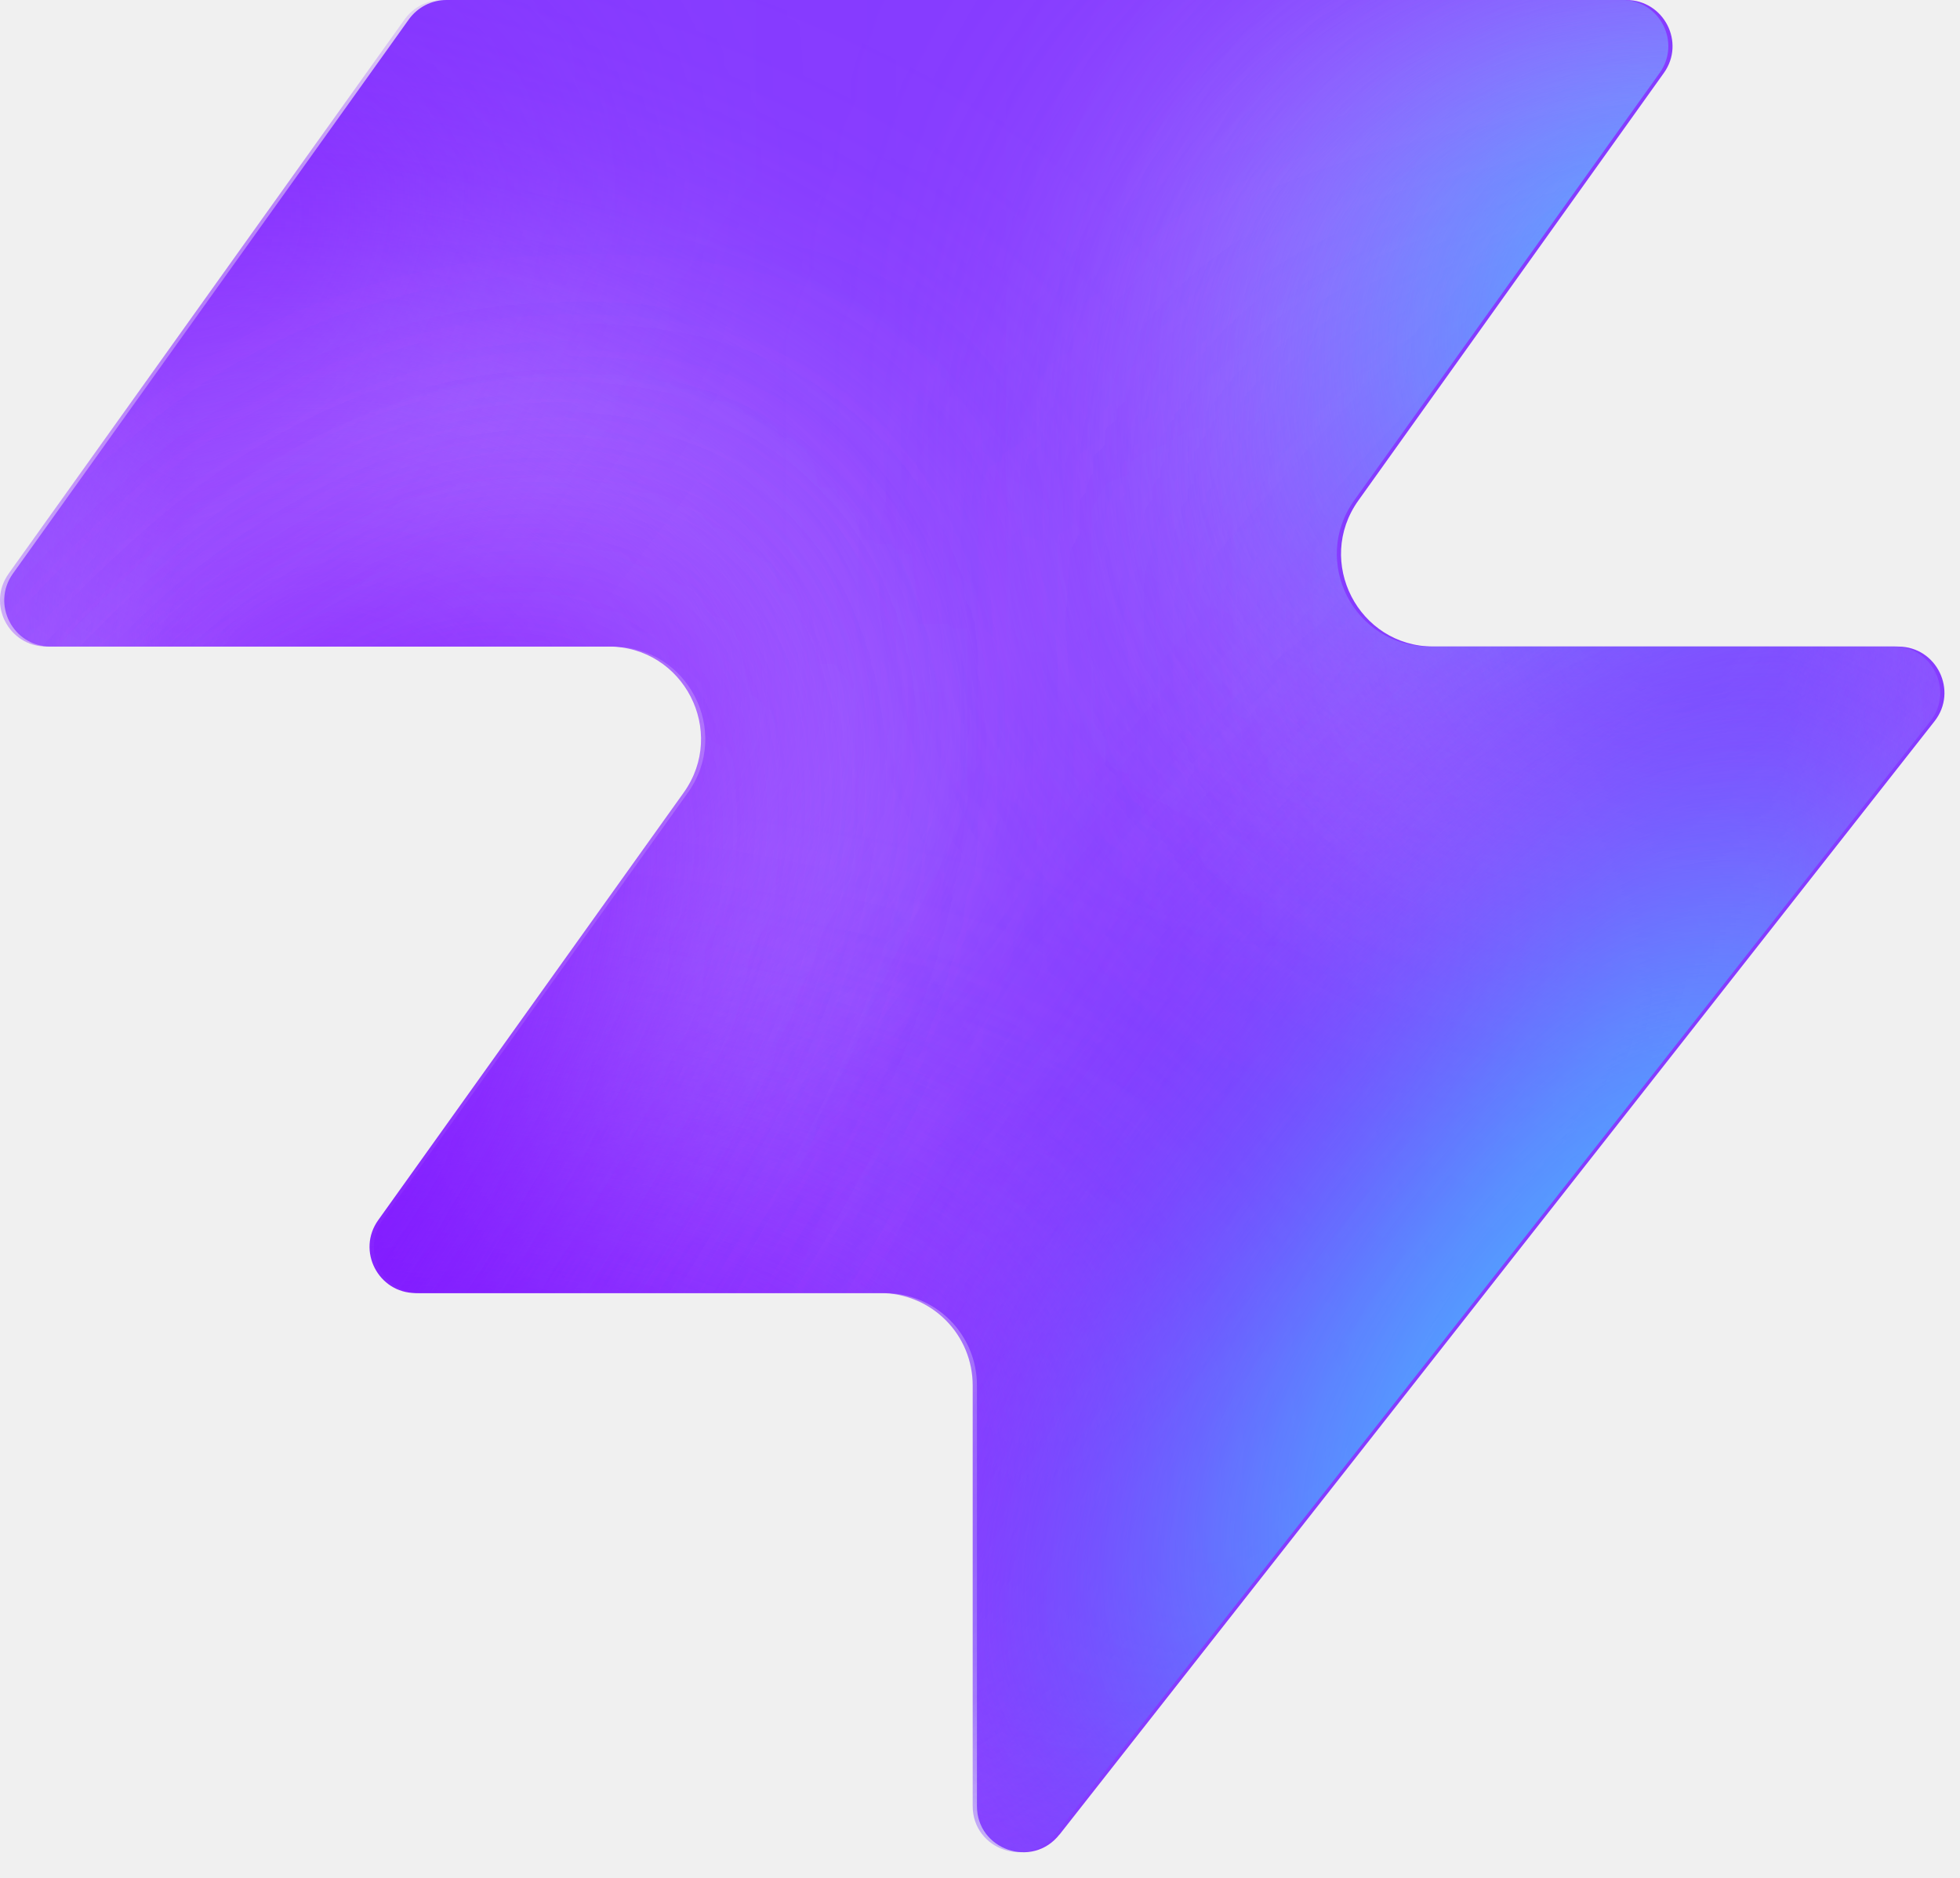
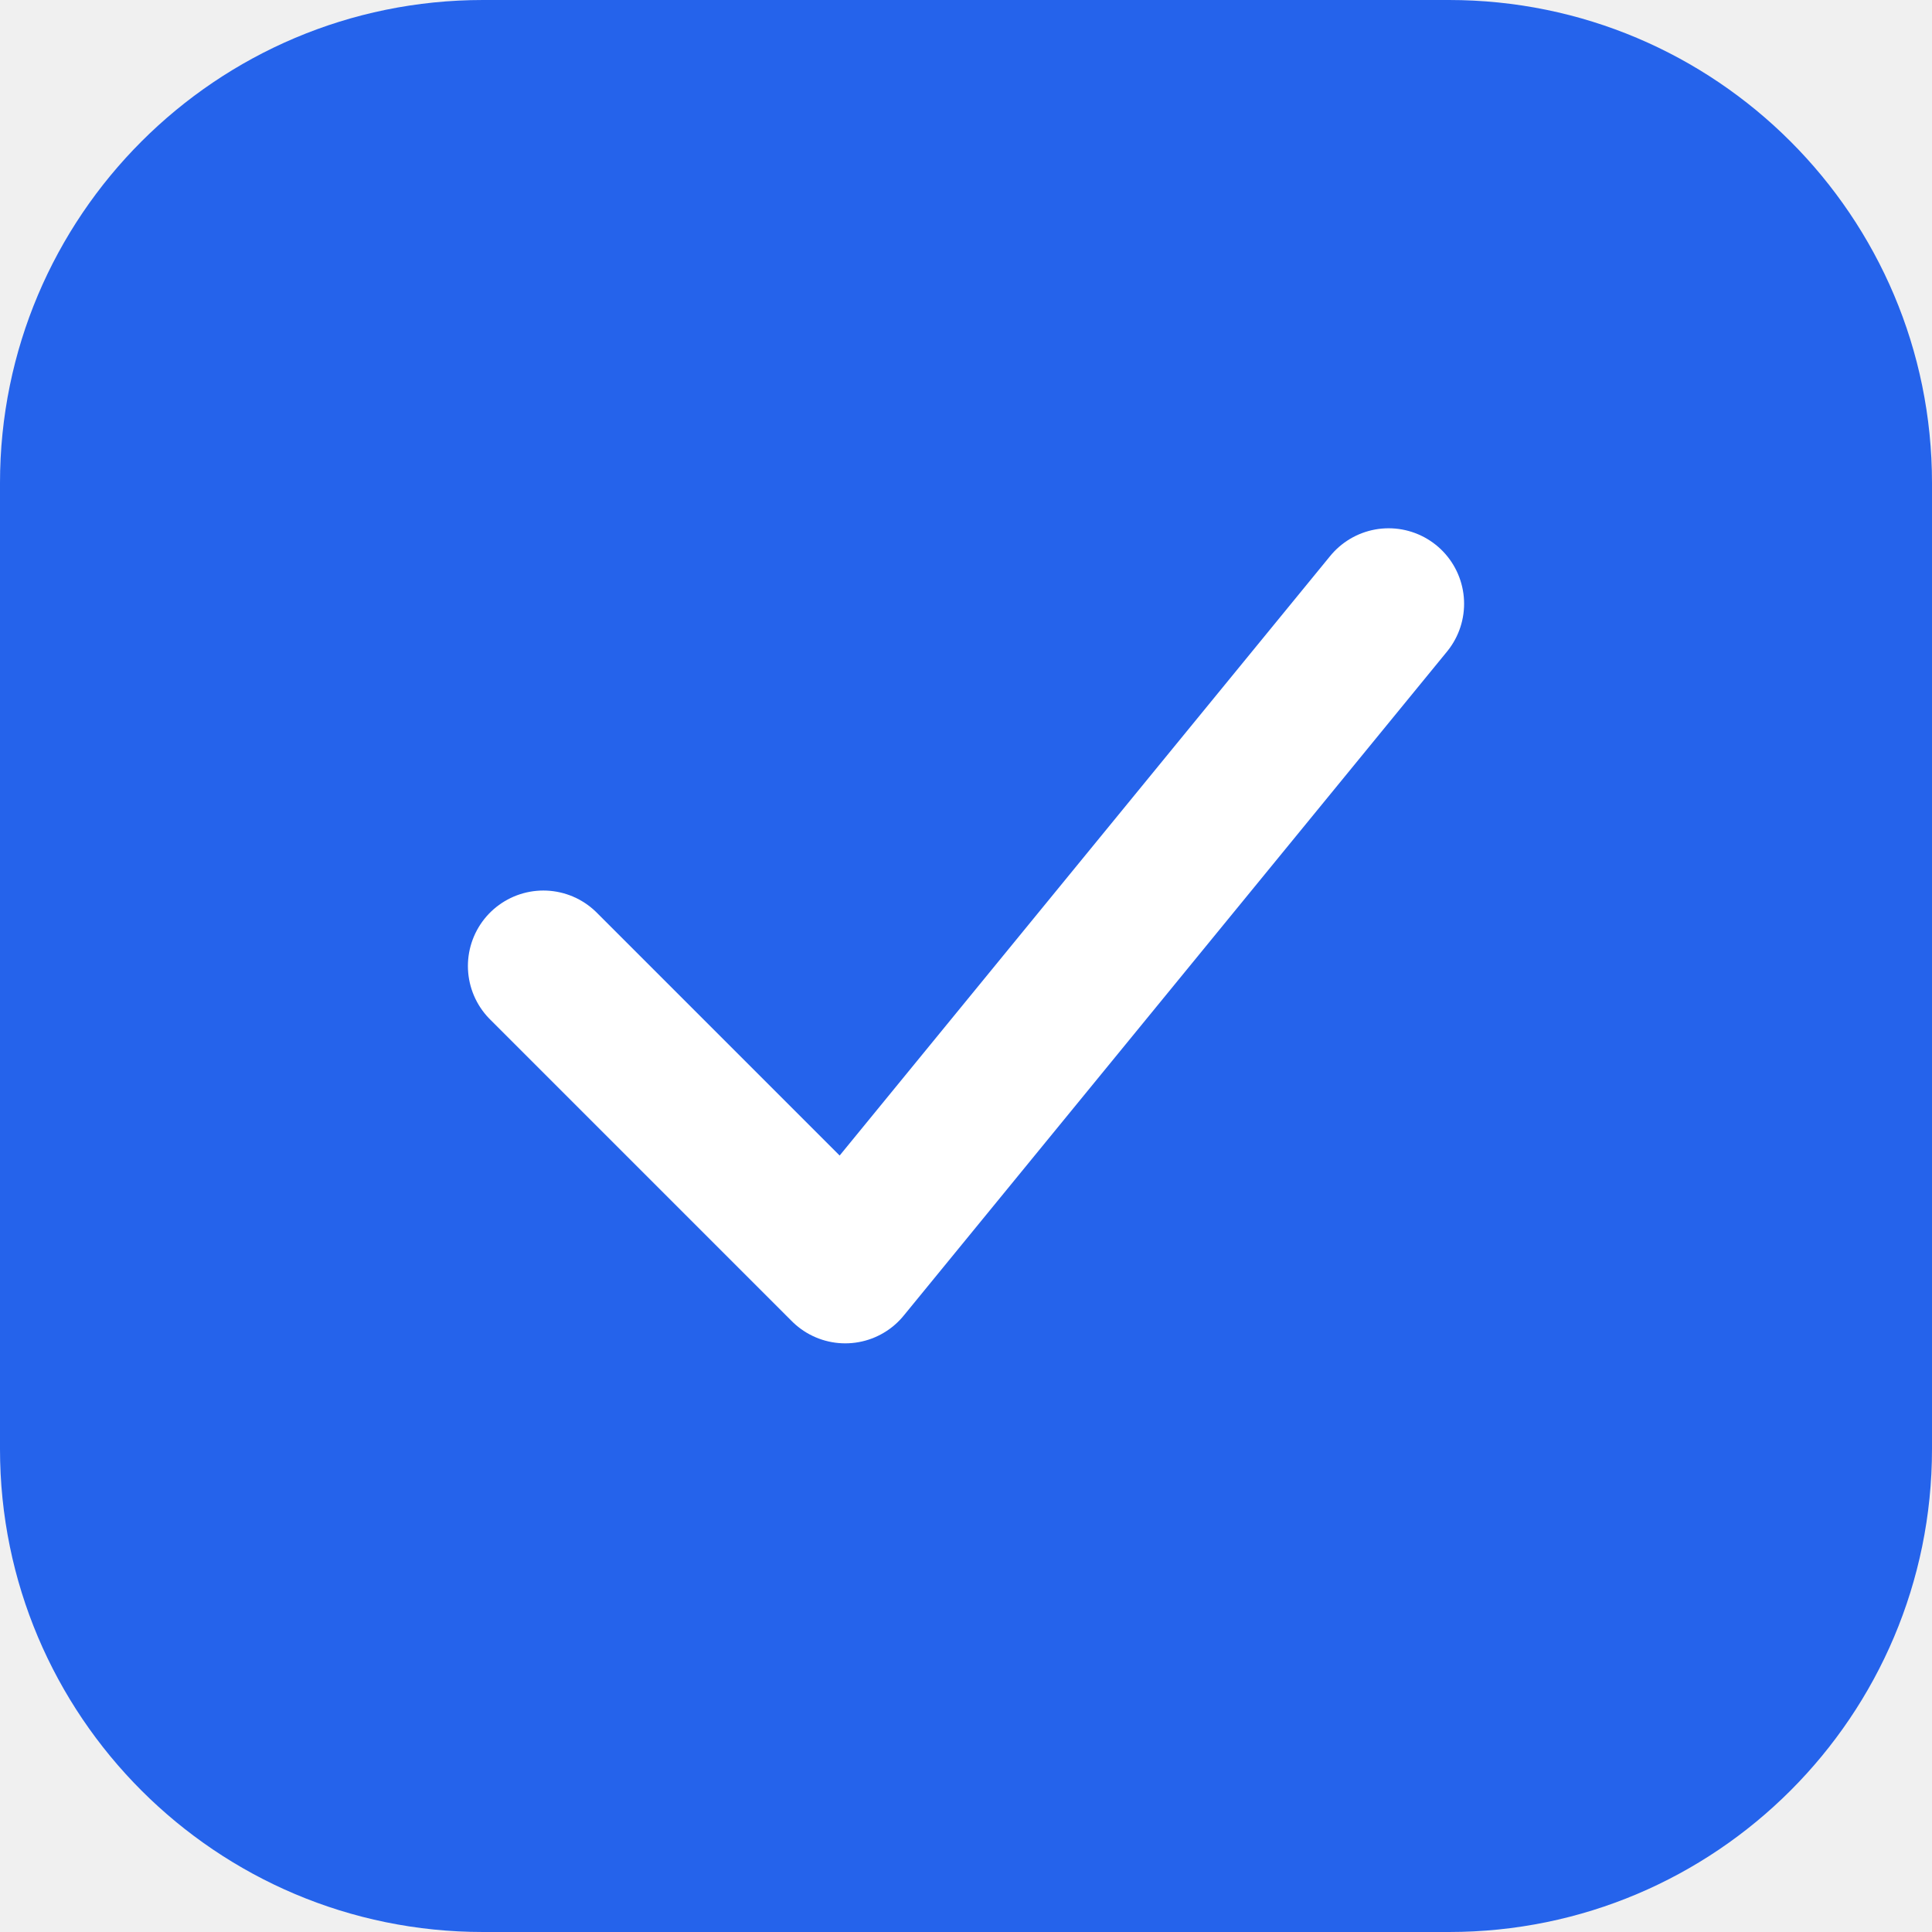
- <svg xmlns="http://www.w3.org/2000/svg" width="48" height="46" fill="none" viewBox="0 0 48 46">
-   <path fill="#863bff" d="M25.946 44.938c-.664.845-2.021.375-2.021-.698V33.937a2.26 2.26 0 0 0-2.262-2.262H10.287c-.92 0-1.456-1.04-.92-1.788l7.48-10.471c1.07-1.497 0-3.578-1.842-3.578H1.237c-.92 0-1.456-1.04-.92-1.788L10.013.474c.214-.297.556-.474.92-.474h28.894c.92 0 1.456 1.04.92 1.788l-7.48 10.471c-1.07 1.498 0 3.579 1.842 3.579h11.377c.943 0 1.473 1.088.89 1.83L25.947 44.94z" style="fill:#863bff;fill:color(display-p3 .525 .23 1);fill-opacity:1" />
-   <mask id="a" width="48" height="46" x="0" y="0" maskUnits="userSpaceOnUse" style="mask-type:alpha">
-     <path fill="#000" d="M25.842 44.938c-.664.844-2.021.375-2.021-.698V33.937a2.26 2.26 0 0 0-2.262-2.262H10.183c-.92 0-1.456-1.04-.92-1.788l7.48-10.471c1.07-1.498 0-3.579-1.842-3.579H1.133c-.92 0-1.456-1.04-.92-1.787L9.91.473c.214-.297.556-.474.92-.474h28.894c.92 0 1.456 1.04.92 1.788l-7.48 10.471c-1.07 1.498 0 3.578 1.842 3.578h11.377c.943 0 1.473 1.088.89 1.832L25.843 44.94z" style="fill:#000;fill-opacity:1" />
-   </mask>
-   <g mask="url(#a)">
-     <g filter="url(#b)">
-       <ellipse cx="5.508" cy="14.704" fill="#ede6ff" rx="5.508" ry="14.704" style="fill:#ede6ff;fill:color(display-p3 .927 .903 1);fill-opacity:1" transform="matrix(.00324 1 1 -.00324 -4.47 31.516)" />
-     </g>
-     <g filter="url(#c)">
-       <ellipse cx="10.399" cy="29.851" fill="#ede6ff" rx="10.399" ry="29.851" style="fill:#ede6ff;fill:color(display-p3 .927 .903 1);fill-opacity:1" transform="matrix(.00324 1 1 -.00324 -39.328 7.883)" />
-     </g>
-     <g filter="url(#d)">
-       <ellipse cx="5.508" cy="30.487" fill="#7e14ff" rx="5.508" ry="30.487" style="fill:#7e14ff;fill:color(display-p3 .492 .077 1);fill-opacity:1" transform="rotate(89.814 -25.913 -14.639)scale(1 -1)" />
-     </g>
-     <g filter="url(#e)">
-       <ellipse cx="5.508" cy="30.599" fill="#7e14ff" rx="5.508" ry="30.599" style="fill:#7e14ff;fill:color(display-p3 .492 .077 1);fill-opacity:1" transform="rotate(89.814 -32.644 -3.334)scale(1 -1)" />
-     </g>
-     <g filter="url(#f)">
-       <ellipse cx="5.508" cy="30.599" fill="#7e14ff" rx="5.508" ry="30.599" style="fill:#7e14ff;fill:color(display-p3 .492 .077 1);fill-opacity:1" transform="matrix(.00324 1 1 -.00324 -34.34 30.47)" />
-     </g>
-     <g filter="url(#g)">
-       <ellipse cx="14.072" cy="22.078" fill="#ede6ff" rx="14.072" ry="22.078" style="fill:#ede6ff;fill:color(display-p3 .927 .903 1);fill-opacity:1" transform="rotate(93.35 24.506 48.493)scale(-1 1)" />
-     </g>
-     <g filter="url(#h)">
-       <ellipse cx="3.47" cy="21.501" fill="#7e14ff" rx="3.47" ry="21.501" style="fill:#7e14ff;fill:color(display-p3 .492 .077 1);fill-opacity:1" transform="rotate(89.009 28.708 47.59)scale(-1 1)" />
-     </g>
-     <g filter="url(#i)">
-       <ellipse cx="3.47" cy="21.501" fill="#7e14ff" rx="3.47" ry="21.501" style="fill:#7e14ff;fill:color(display-p3 .492 .077 1);fill-opacity:1" transform="rotate(89.009 28.708 47.59)scale(-1 1)" />
-     </g>
-     <g filter="url(#j)">
-       <ellipse cx=".387" cy="8.972" fill="#7e14ff" rx="4.407" ry="29.108" style="fill:#7e14ff;fill:color(display-p3 .492 .077 1);fill-opacity:1" transform="rotate(39.51 .387 8.972)" />
-     </g>
-     <g filter="url(#k)">
-       <ellipse cx="47.523" cy="-6.092" fill="#7e14ff" rx="4.407" ry="29.108" style="fill:#7e14ff;fill:color(display-p3 .492 .077 1);fill-opacity:1" transform="rotate(37.892 47.523 -6.092)" />
-     </g>
-     <g filter="url(#l)">
-       <ellipse cx="41.412" cy="6.333" fill="#47bfff" rx="5.971" ry="9.665" style="fill:#47bfff;fill:color(display-p3 .28 .748 1);fill-opacity:1" transform="rotate(37.892 41.412 6.333)" />
-     </g>
-     <g filter="url(#m)">
-       <ellipse cx="-1.879" cy="38.332" fill="#7e14ff" rx="4.407" ry="29.108" style="fill:#7e14ff;fill:color(display-p3 .492 .077 1);fill-opacity:1" transform="rotate(37.892 -1.88 38.332)" />
-     </g>
-     <g filter="url(#n)">
-       <ellipse cx="-1.879" cy="38.332" fill="#7e14ff" rx="4.407" ry="29.108" style="fill:#7e14ff;fill:color(display-p3 .492 .077 1);fill-opacity:1" transform="rotate(37.892 -1.88 38.332)" />
-     </g>
-     <g filter="url(#o)">
-       <ellipse cx="35.651" cy="29.907" fill="#7e14ff" rx="4.407" ry="29.108" style="fill:#7e14ff;fill:color(display-p3 .492 .077 1);fill-opacity:1" transform="rotate(37.892 35.651 29.907)" />
-     </g>
-     <g filter="url(#p)">
-       <ellipse cx="38.418" cy="32.4" fill="#47bfff" rx="5.971" ry="15.297" style="fill:#47bfff;fill:color(display-p3 .28 .748 1);fill-opacity:1" transform="rotate(37.892 38.418 32.4)" />
-     </g>
-   </g>
-   <defs>
-     <filter id="b" width="60.045" height="41.654" x="-19.77" y="16.149" color-interpolation-filters="sRGB" filterUnits="userSpaceOnUse">
-       <feFlood flood-opacity="0" result="BackgroundImageFix" />
-       <feBlend in="SourceGraphic" in2="BackgroundImageFix" result="shape" />
-       <feGaussianBlur result="effect1_foregroundBlur_2002_17158" stdDeviation="7.659" />
-     </filter>
-     <filter id="c" width="90.34" height="51.437" x="-54.613" y="-7.533" color-interpolation-filters="sRGB" filterUnits="userSpaceOnUse">
-       <feFlood flood-opacity="0" result="BackgroundImageFix" />
-       <feBlend in="SourceGraphic" in2="BackgroundImageFix" result="shape" />
-       <feGaussianBlur result="effect1_foregroundBlur_2002_17158" stdDeviation="7.659" />
-     </filter>
-     <filter id="d" width="79.355" height="29.4" x="-49.64" y="2.03" color-interpolation-filters="sRGB" filterUnits="userSpaceOnUse">
-       <feFlood flood-opacity="0" result="BackgroundImageFix" />
-       <feBlend in="SourceGraphic" in2="BackgroundImageFix" result="shape" />
-       <feGaussianBlur result="effect1_foregroundBlur_2002_17158" stdDeviation="4.596" />
-     </filter>
-     <filter id="e" width="79.579" height="29.4" x="-45.045" y="20.029" color-interpolation-filters="sRGB" filterUnits="userSpaceOnUse">
-       <feFlood flood-opacity="0" result="BackgroundImageFix" />
-       <feBlend in="SourceGraphic" in2="BackgroundImageFix" result="shape" />
-       <feGaussianBlur result="effect1_foregroundBlur_2002_17158" stdDeviation="4.596" />
-     </filter>
-     <filter id="f" width="79.579" height="29.4" x="-43.513" y="21.178" color-interpolation-filters="sRGB" filterUnits="userSpaceOnUse">
-       <feFlood flood-opacity="0" result="BackgroundImageFix" />
-       <feBlend in="SourceGraphic" in2="BackgroundImageFix" result="shape" />
-       <feGaussianBlur result="effect1_foregroundBlur_2002_17158" stdDeviation="4.596" />
-     </filter>
-     <filter id="g" width="74.749" height="58.852" x="15.756" y="-17.901" color-interpolation-filters="sRGB" filterUnits="userSpaceOnUse">
-       <feFlood flood-opacity="0" result="BackgroundImageFix" />
-       <feBlend in="SourceGraphic" in2="BackgroundImageFix" result="shape" />
-       <feGaussianBlur result="effect1_foregroundBlur_2002_17158" stdDeviation="7.659" />
-     </filter>
-     <filter id="h" width="61.377" height="25.362" x="23.548" y="2.284" color-interpolation-filters="sRGB" filterUnits="userSpaceOnUse">
-       <feFlood flood-opacity="0" result="BackgroundImageFix" />
-       <feBlend in="SourceGraphic" in2="BackgroundImageFix" result="shape" />
-       <feGaussianBlur result="effect1_foregroundBlur_2002_17158" stdDeviation="4.596" />
-     </filter>
-     <filter id="i" width="61.377" height="25.362" x="23.548" y="2.284" color-interpolation-filters="sRGB" filterUnits="userSpaceOnUse">
-       <feFlood flood-opacity="0" result="BackgroundImageFix" />
-       <feBlend in="SourceGraphic" in2="BackgroundImageFix" result="shape" />
-       <feGaussianBlur result="effect1_foregroundBlur_2002_17158" stdDeviation="4.596" />
-     </filter>
-     <filter id="j" width="56.045" height="63.649" x="-27.636" y="-22.853" color-interpolation-filters="sRGB" filterUnits="userSpaceOnUse">
-       <feFlood flood-opacity="0" result="BackgroundImageFix" />
-       <feBlend in="SourceGraphic" in2="BackgroundImageFix" result="shape" />
-       <feGaussianBlur result="effect1_foregroundBlur_2002_17158" stdDeviation="4.596" />
-     </filter>
-     <filter id="k" width="54.814" height="64.646" x="20.116" y="-38.415" color-interpolation-filters="sRGB" filterUnits="userSpaceOnUse">
-       <feFlood flood-opacity="0" result="BackgroundImageFix" />
-       <feBlend in="SourceGraphic" in2="BackgroundImageFix" result="shape" />
-       <feGaussianBlur result="effect1_foregroundBlur_2002_17158" stdDeviation="4.596" />
-     </filter>
-     <filter id="l" width="33.541" height="35.313" x="24.641" y="-11.323" color-interpolation-filters="sRGB" filterUnits="userSpaceOnUse">
-       <feFlood flood-opacity="0" result="BackgroundImageFix" />
-       <feBlend in="SourceGraphic" in2="BackgroundImageFix" result="shape" />
-       <feGaussianBlur result="effect1_foregroundBlur_2002_17158" stdDeviation="4.596" />
-     </filter>
-     <filter id="m" width="54.814" height="64.646" x="-29.286" y="6.009" color-interpolation-filters="sRGB" filterUnits="userSpaceOnUse">
-       <feFlood flood-opacity="0" result="BackgroundImageFix" />
-       <feBlend in="SourceGraphic" in2="BackgroundImageFix" result="shape" />
-       <feGaussianBlur result="effect1_foregroundBlur_2002_17158" stdDeviation="4.596" />
-     </filter>
-     <filter id="n" width="54.814" height="64.646" x="-29.286" y="6.009" color-interpolation-filters="sRGB" filterUnits="userSpaceOnUse">
-       <feFlood flood-opacity="0" result="BackgroundImageFix" />
-       <feBlend in="SourceGraphic" in2="BackgroundImageFix" result="shape" />
-       <feGaussianBlur result="effect1_foregroundBlur_2002_17158" stdDeviation="4.596" />
-     </filter>
-     <filter id="o" width="54.814" height="64.646" x="8.244" y="-2.416" color-interpolation-filters="sRGB" filterUnits="userSpaceOnUse">
-       <feFlood flood-opacity="0" result="BackgroundImageFix" />
-       <feBlend in="SourceGraphic" in2="BackgroundImageFix" result="shape" />
-       <feGaussianBlur result="effect1_foregroundBlur_2002_17158" stdDeviation="4.596" />
-     </filter>
-     <filter id="p" width="39.409" height="43.623" x="18.713" y="10.588" color-interpolation-filters="sRGB" filterUnits="userSpaceOnUse">
-       <feFlood flood-opacity="0" result="BackgroundImageFix" />
-       <feBlend in="SourceGraphic" in2="BackgroundImageFix" result="shape" />
-       <feGaussianBlur result="effect1_foregroundBlur_2002_17158" stdDeviation="4.596" />
-     </filter>
-   </defs>
+ <svg xmlns="http://www.w3.org/2000/svg" viewBox="0 0 32 32" fill="none">
+   <rect width="32" height="32" rx="8" fill="#2563eb" />
+   <path stroke="#fff" stroke-width="2.5" stroke-linecap="round" stroke-linejoin="round" d="M9 16l5 5 9-11" />
</svg>
